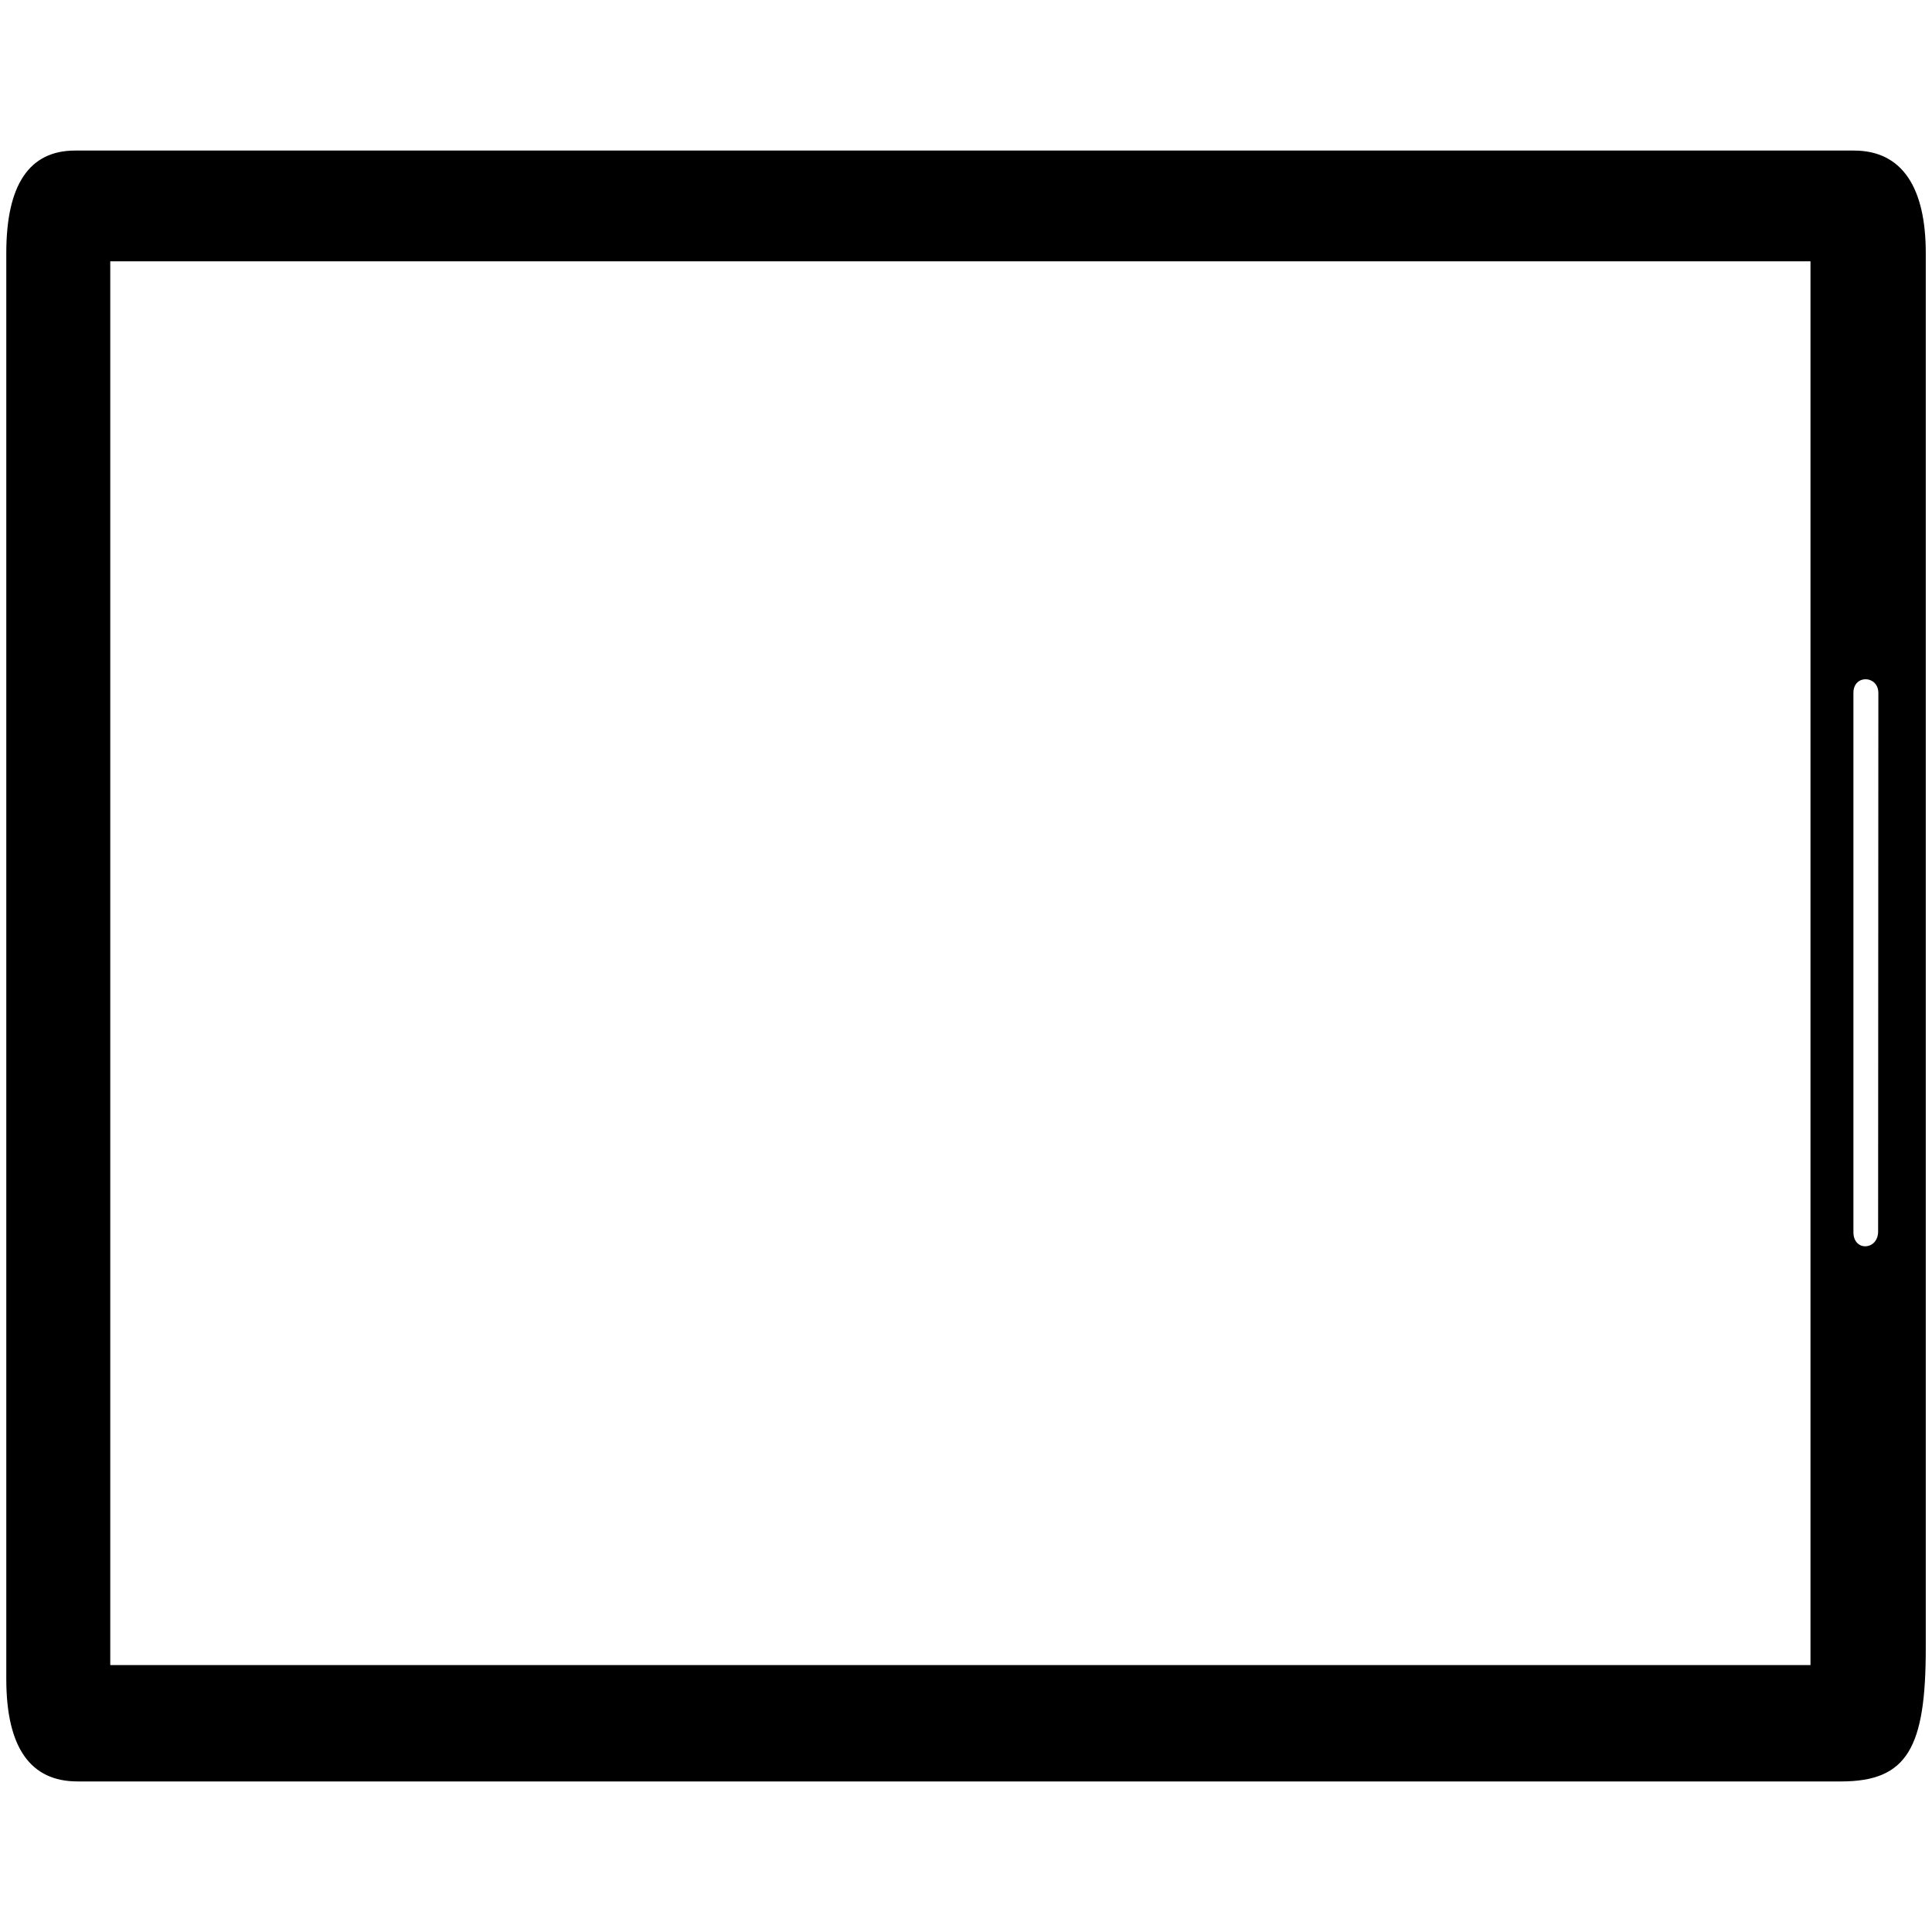
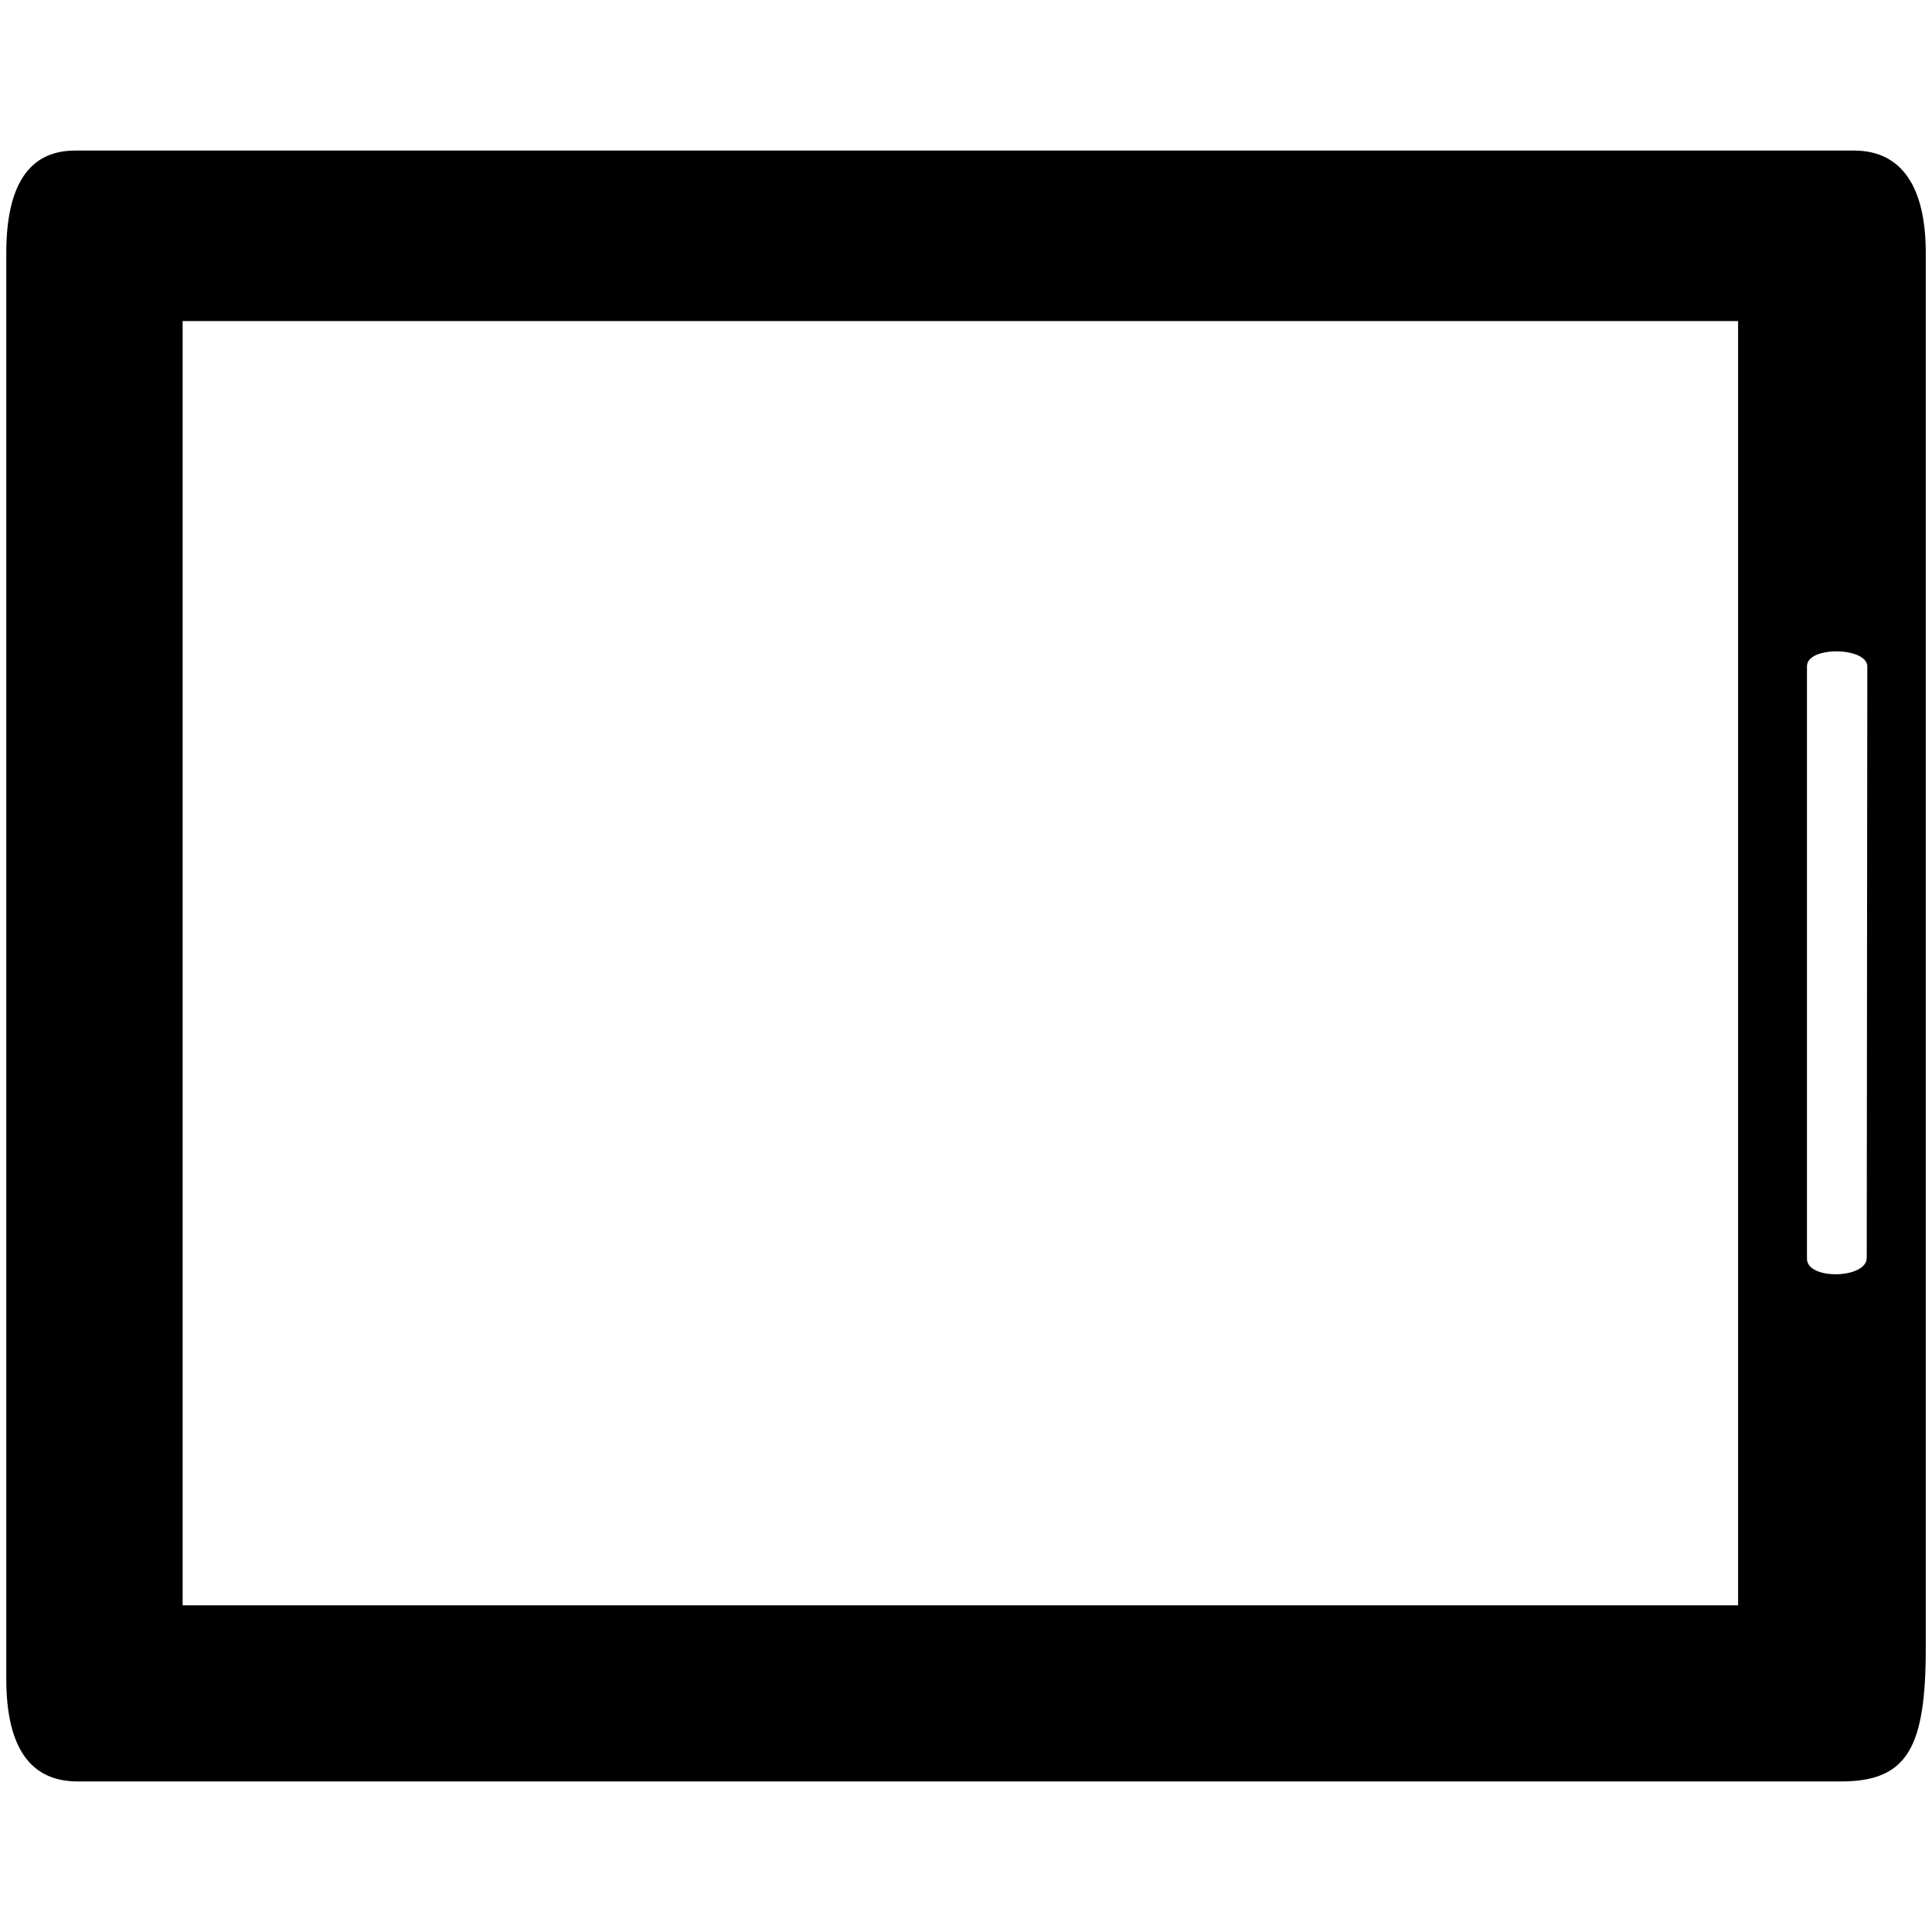
<svg xmlns="http://www.w3.org/2000/svg" width="180pt" height="180pt" version="1.0" viewBox="0 0 180 180">
  <g transform="matrix(0 -.1948 -.13651 0 212.86 265.32)">
-     <path d="m510 1506.4v-1203.7c0-45.262 16.267-57.732 63.711-57.732h667.29c30.941 0 49 15.759 49 49v1214.1c0 31.357-16.47 46.938-49 46.938h-682c-33.299 0-49-16.991-49-48.594zm727.03-22.354v-1160.4h-671.37v1160.4zm-206.4-1189.7c8.949 0 8.458-17.023-0.092-17.023l-257.48 0.163c-9.098 0-9.76 16.86-0.36 16.86" />
+     <path d="m510 1506.4v-1203.7c0-45.262 16.267-57.732 63.711-57.732h667.29c30.941 0 49 15.759 49 49v1214.1c0 31.357-16.47 46.938-49 46.938h-682c-33.299 0-49-16.991-49-48.594zm698.45-71.748v-1061.6h-614.21v1061.6zm-165.12-1108.6c9.831 0 9.291-41.19-0.101-41.19l-282.84 0.394c-9.995 0-10.721 40.795-0.395 40.795" />
  </g>
</svg>
